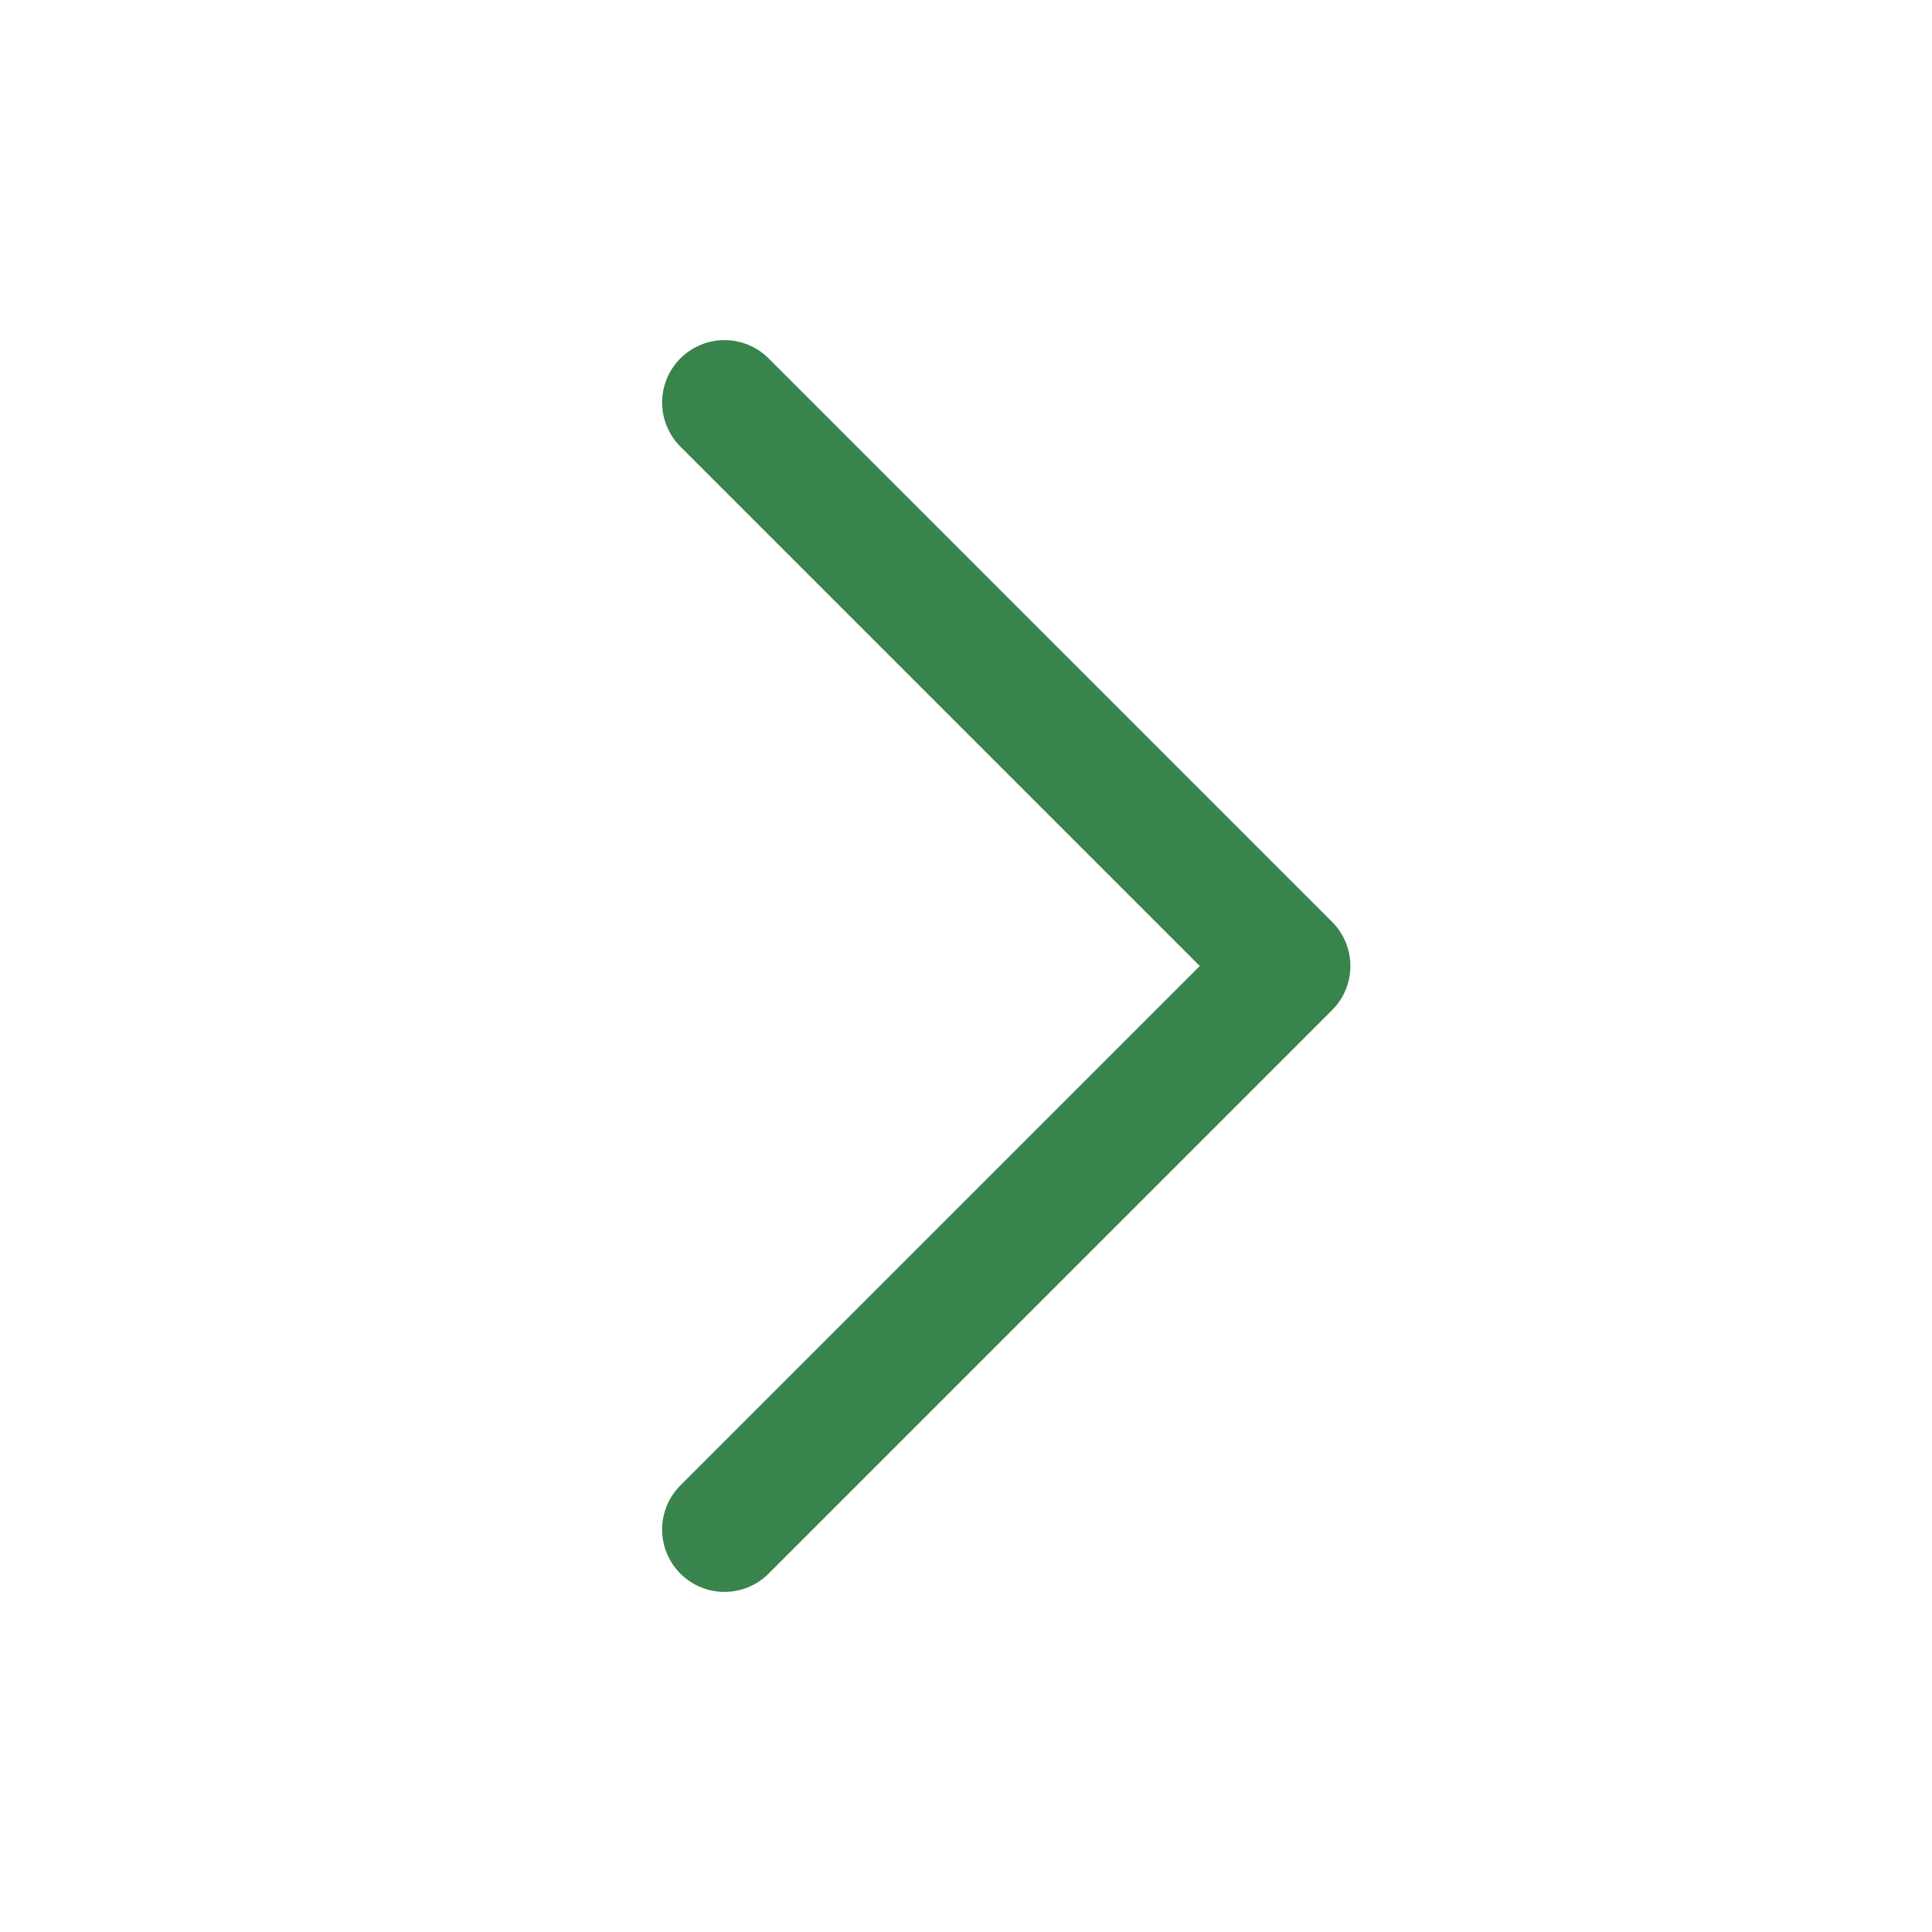
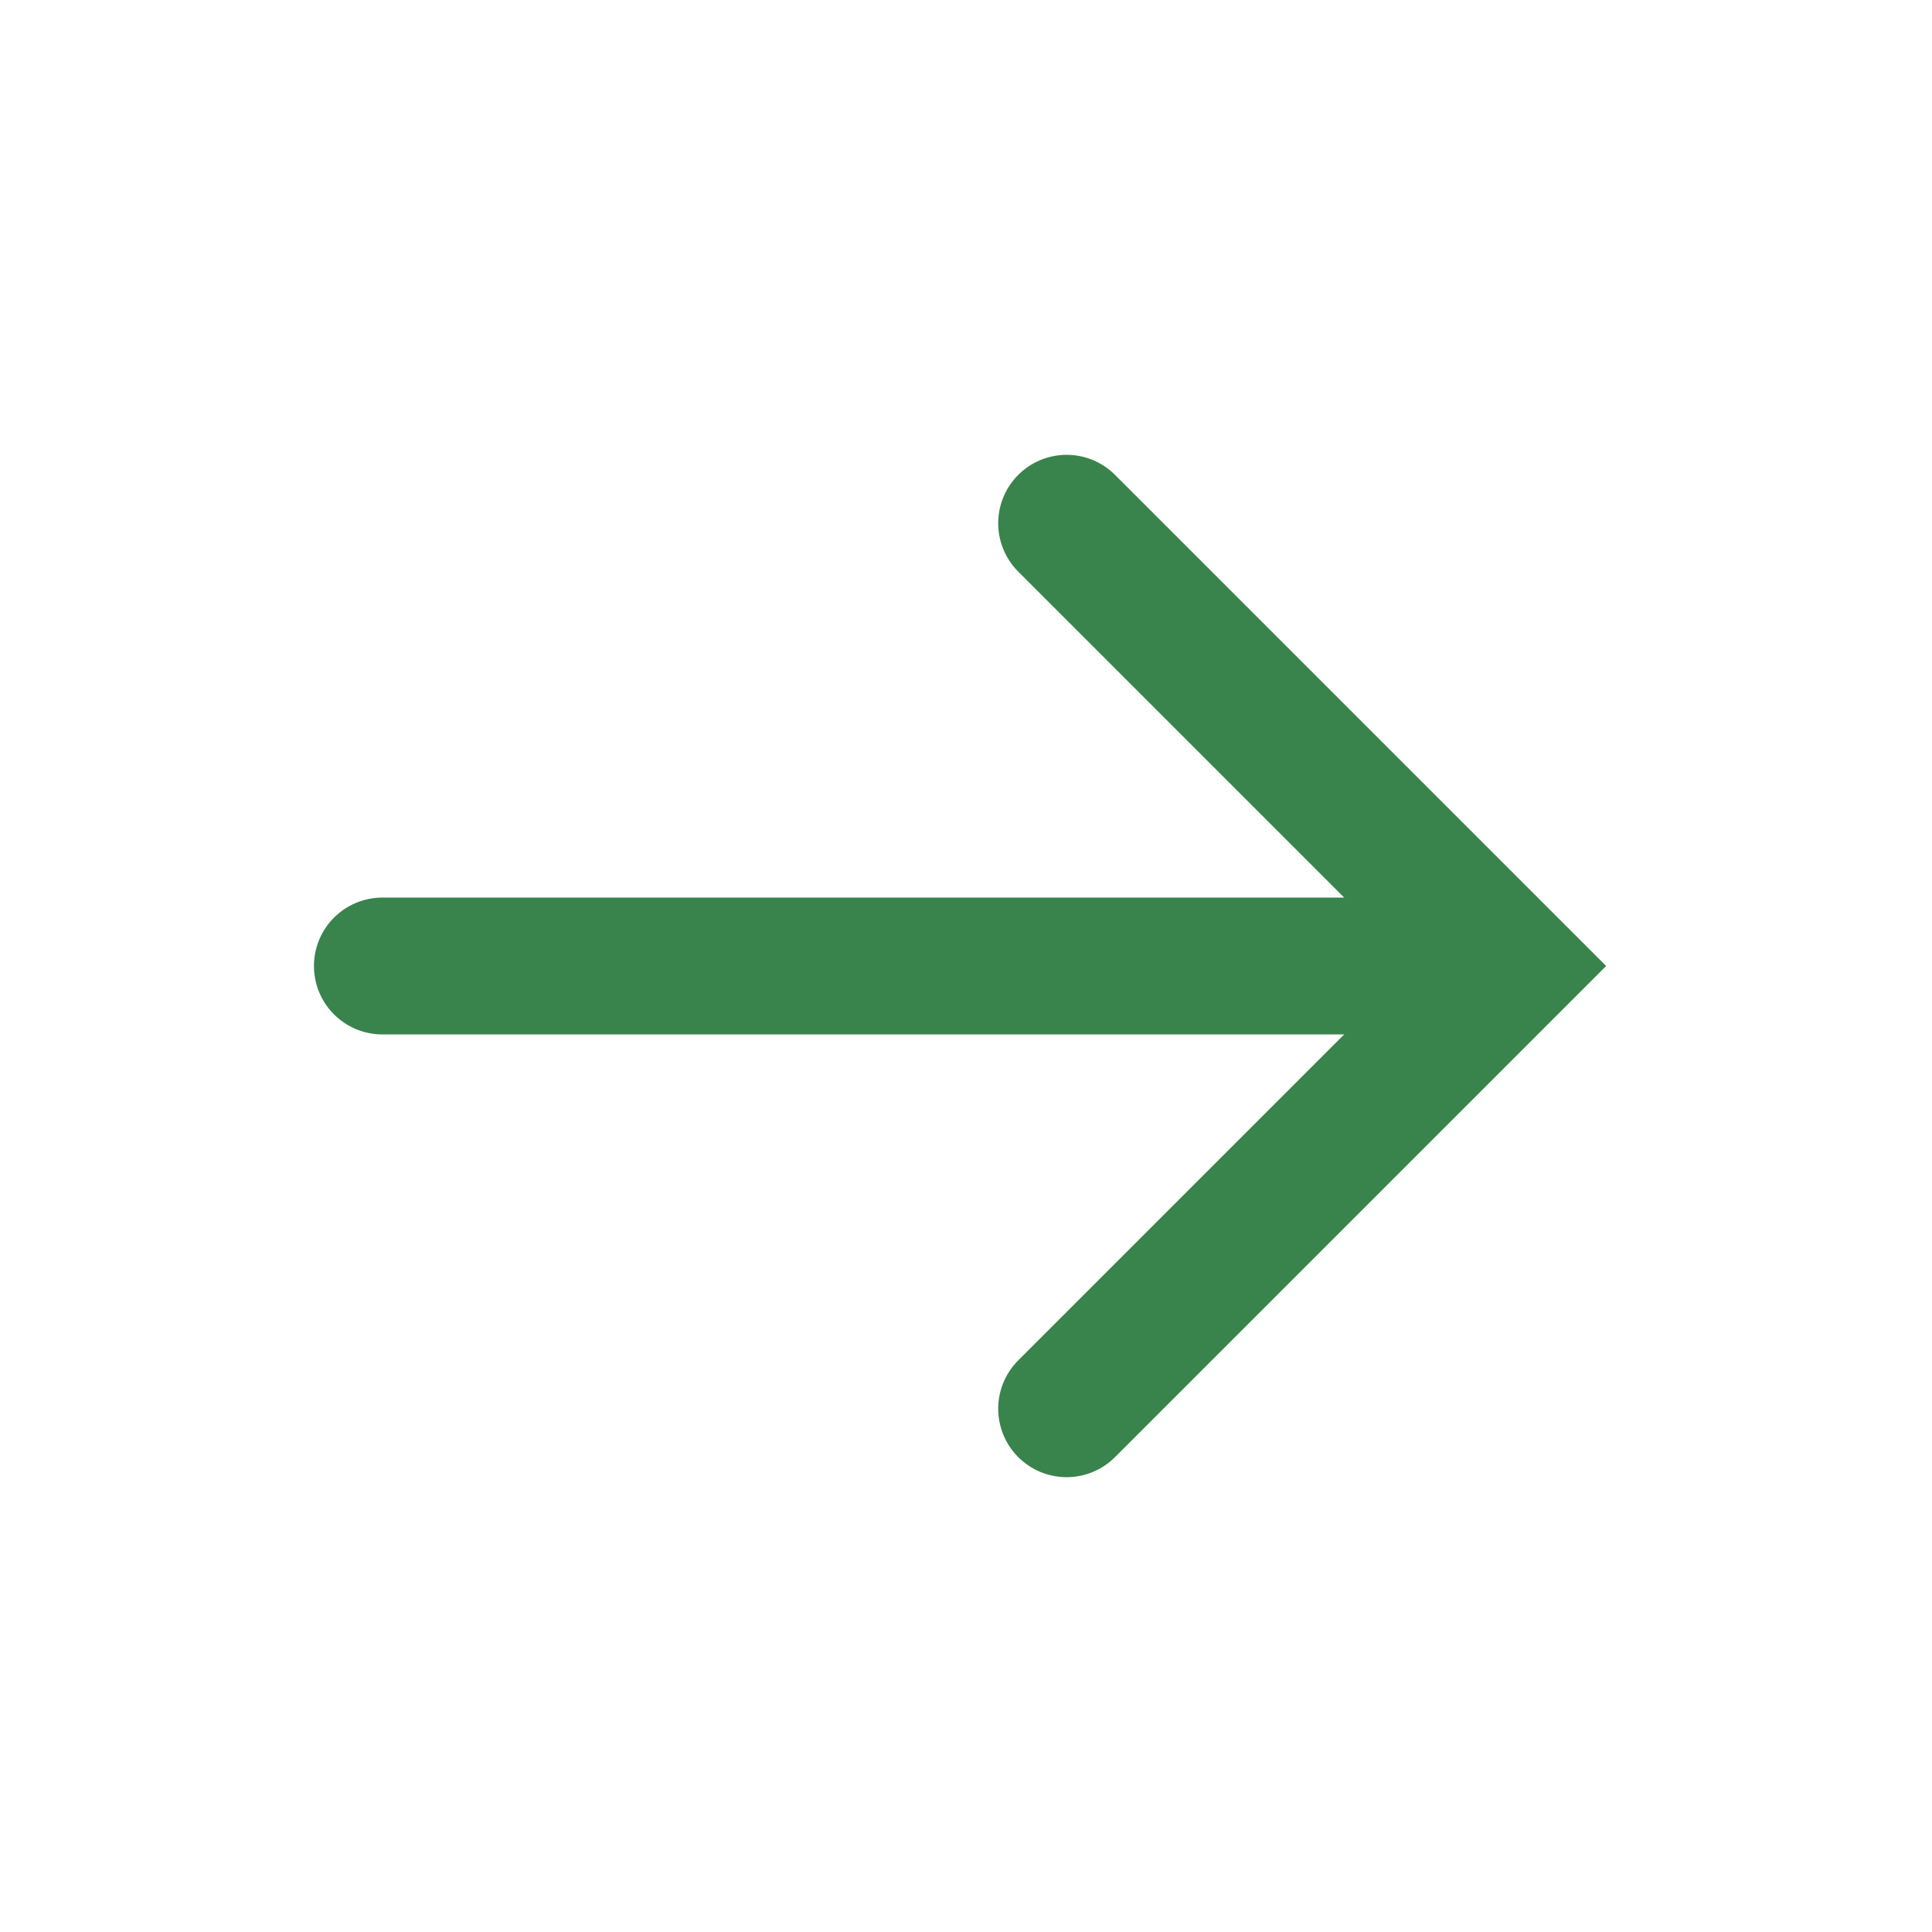
- <svg xmlns="http://www.w3.org/2000/svg" width="24" height="24" viewBox="0 0 24 24" fill="none" stroke="#39844C" stroke-width="1.55" stroke-linecap="round" stroke-linejoin="round" role="img" aria-labelledby="next-title">
-   <path d="m9 5 7 7-7 7" />
+ <svg xmlns="http://www.w3.org/2000/svg" width="24" height="24" viewBox="0 0 24 24" fill="none" stroke="#39844C" stroke-width="1.7" stroke-linecap="round" role="img" aria-labelledby="next-title">
+   <path stroke-linejoin="miter" d="M4.75 12h14m-5.5-5.5 5.5 5.5-5.5 5.5" />
</svg>
